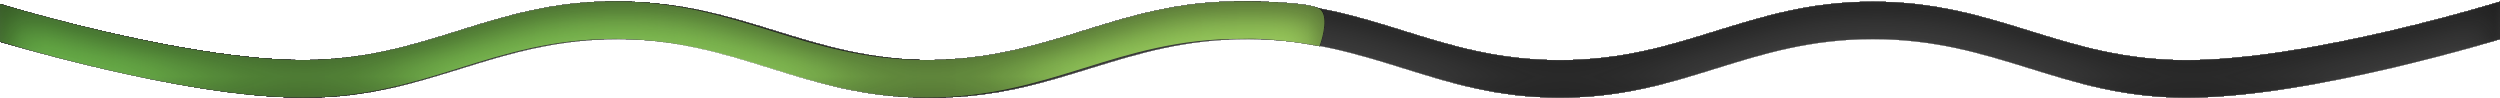
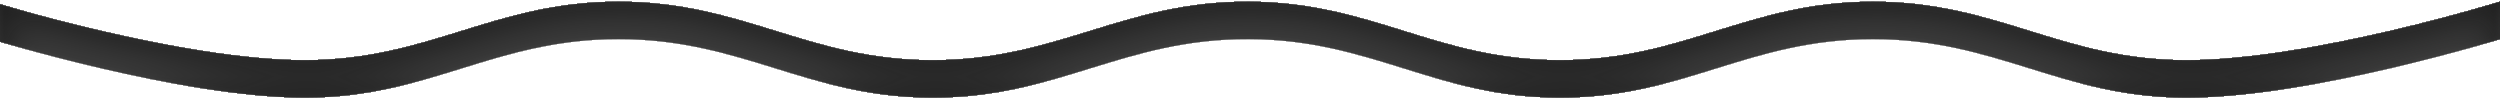
<svg xmlns="http://www.w3.org/2000/svg" width="1435" height="56" viewBox="0 0 1435 56" fill="none">
  <g filter="url(#filter0_ii_0_145)">
    <path d="M-5 1.001C-5 1.001 103.472 34.572 175 34.572C246.528 34.572 283.472 1.001 355 1.001C426.528 1.001 463.472 34.444 535 34.572C607.22 34.701 644.582 0.741 716.802 1.001C787.638 1.257 824.163 34.443 895 34.572C966.528 34.702 1003.47 1.001 1075 1.001C1146.53 1.001 1183.47 34.572 1255 34.572C1326.53 34.572 1435 1.001 1435 1.001V22.429C1435 22.429 1326.53 56 1255 56C1183.47 56 1146.53 22.429 1075 22.429C1003.47 22.429 966.528 56.13 895 56C824.163 55.871 787.638 22.685 716.802 22.429C644.582 22.169 607.22 56.129 535 56C463.472 55.872 426.528 22.429 355 22.429C283.472 22.429 246.528 56 175 56C103.472 56 -5 22.429 -5 22.429V1.001Z" fill="#494949" />
-   </g>
-   <g filter="url(#filter1_ii_0_145)">
-     <path d="M-5 22.307V0.815C-5 0.815 102.824 34.486 173.925 34.486C245.027 34.486 281.749 0.815 352.851 0.815C423.952 0.815 460.675 34.358 531.776 34.486C603.565 34.616 640.704 0.553 712.492 0.815C725.297 0.787 752.202 1.607 757.384 5.11C762.566 8.614 759.543 20.803 757.384 26.459C749.133 24.794 728.602 21.632 712.492 22.307C640.704 22.046 603.565 56.108 531.776 55.979C460.675 55.851 423.952 22.307 352.851 22.307C281.749 22.307 245.027 55.979 173.925 55.979C102.824 55.979 -5 22.307 -5 22.307Z" fill="url(#paint0_linear_0_145)" />
  </g>
  <defs>
    <filter id="filter0_ii_0_145" x="-5" y="1" width="1442.15" height="67.179" filterUnits="userSpaceOnUse" color-interpolation-filters="sRGB">
      <feFlood flood-opacity="0" result="BackgroundImageFix" />
      <feBlend mode="normal" in="SourceGraphic" in2="BackgroundImageFix" result="shape" />
      <feColorMatrix in="SourceAlpha" type="matrix" values="0 0 0 0 0 0 0 0 0 0 0 0 0 0 0 0 0 0 127 0" result="hardAlpha" />
      <feOffset />
      <feGaussianBlur stdDeviation="1.791" />
      <feComposite in2="hardAlpha" operator="arithmetic" k2="-1" k3="1" />
      <feColorMatrix type="matrix" values="0 0 0 0 1 0 0 0 0 1 0 0 0 0 1 0 0 0 0.1 0" />
      <feBlend mode="normal" in2="shape" result="effect1_innerShadow_0_145" />
      <feColorMatrix in="SourceAlpha" type="matrix" values="0 0 0 0 0 0 0 0 0 0 0 0 0 0 0 0 0 0 127 0" result="hardAlpha" />
      <feOffset dx="2.149" dy="12.179" />
      <feGaussianBlur stdDeviation="13.254" />
      <feComposite in2="hardAlpha" operator="arithmetic" k2="-1" k3="1" />
      <feColorMatrix type="matrix" values="0 0 0 0 0.013 0 0 0 0 0.013 0 0 0 0 0.013 0 0 0 0.6 0" />
      <feBlend mode="normal" in2="effect1_innerShadow_0_145" result="effect2_innerShadow_0_145" />
    </filter>
    <filter id="filter1_ii_0_145" x="-5" y="0.813" width="767.395" height="67.345" filterUnits="userSpaceOnUse" color-interpolation-filters="sRGB">
      <feFlood flood-opacity="0" result="BackgroundImageFix" />
      <feBlend mode="normal" in="SourceGraphic" in2="BackgroundImageFix" result="shape" />
      <feColorMatrix in="SourceAlpha" type="matrix" values="0 0 0 0 0 0 0 0 0 0 0 0 0 0 0 0 0 0 127 0" result="hardAlpha" />
      <feOffset />
      <feGaussianBlur stdDeviation="1.791" />
      <feComposite in2="hardAlpha" operator="arithmetic" k2="-1" k3="1" />
      <feColorMatrix type="matrix" values="0 0 0 0 1 0 0 0 0 1 0 0 0 0 1 0 0 0 0.1 0" />
      <feBlend mode="normal" in2="shape" result="effect1_innerShadow_0_145" />
      <feColorMatrix in="SourceAlpha" type="matrix" values="0 0 0 0 0 0 0 0 0 0 0 0 0 0 0 0 0 0 127 0" result="hardAlpha" />
      <feOffset dx="2.149" dy="12.179" />
      <feGaussianBlur stdDeviation="13.254" />
      <feComposite in2="hardAlpha" operator="arithmetic" k2="-1" k3="1" />
      <feColorMatrix type="matrix" values="0 0 0 0 0.013 0 0 0 0 0.013 0 0 0 0 0.013 0 0 0 0.6 0" />
      <feBlend mode="normal" in2="effect1_innerShadow_0_145" result="effect2_innerShadow_0_145" />
    </filter>
    <linearGradient id="paint0_linear_0_145" x1="-5" y1="28.396" x2="760.245" y2="28.396" gradientUnits="userSpaceOnUse">
      <stop stop-color="#7ED957" />
      <stop offset="1" stop-color="#C1FF72" />
    </linearGradient>
  </defs>
</svg>
